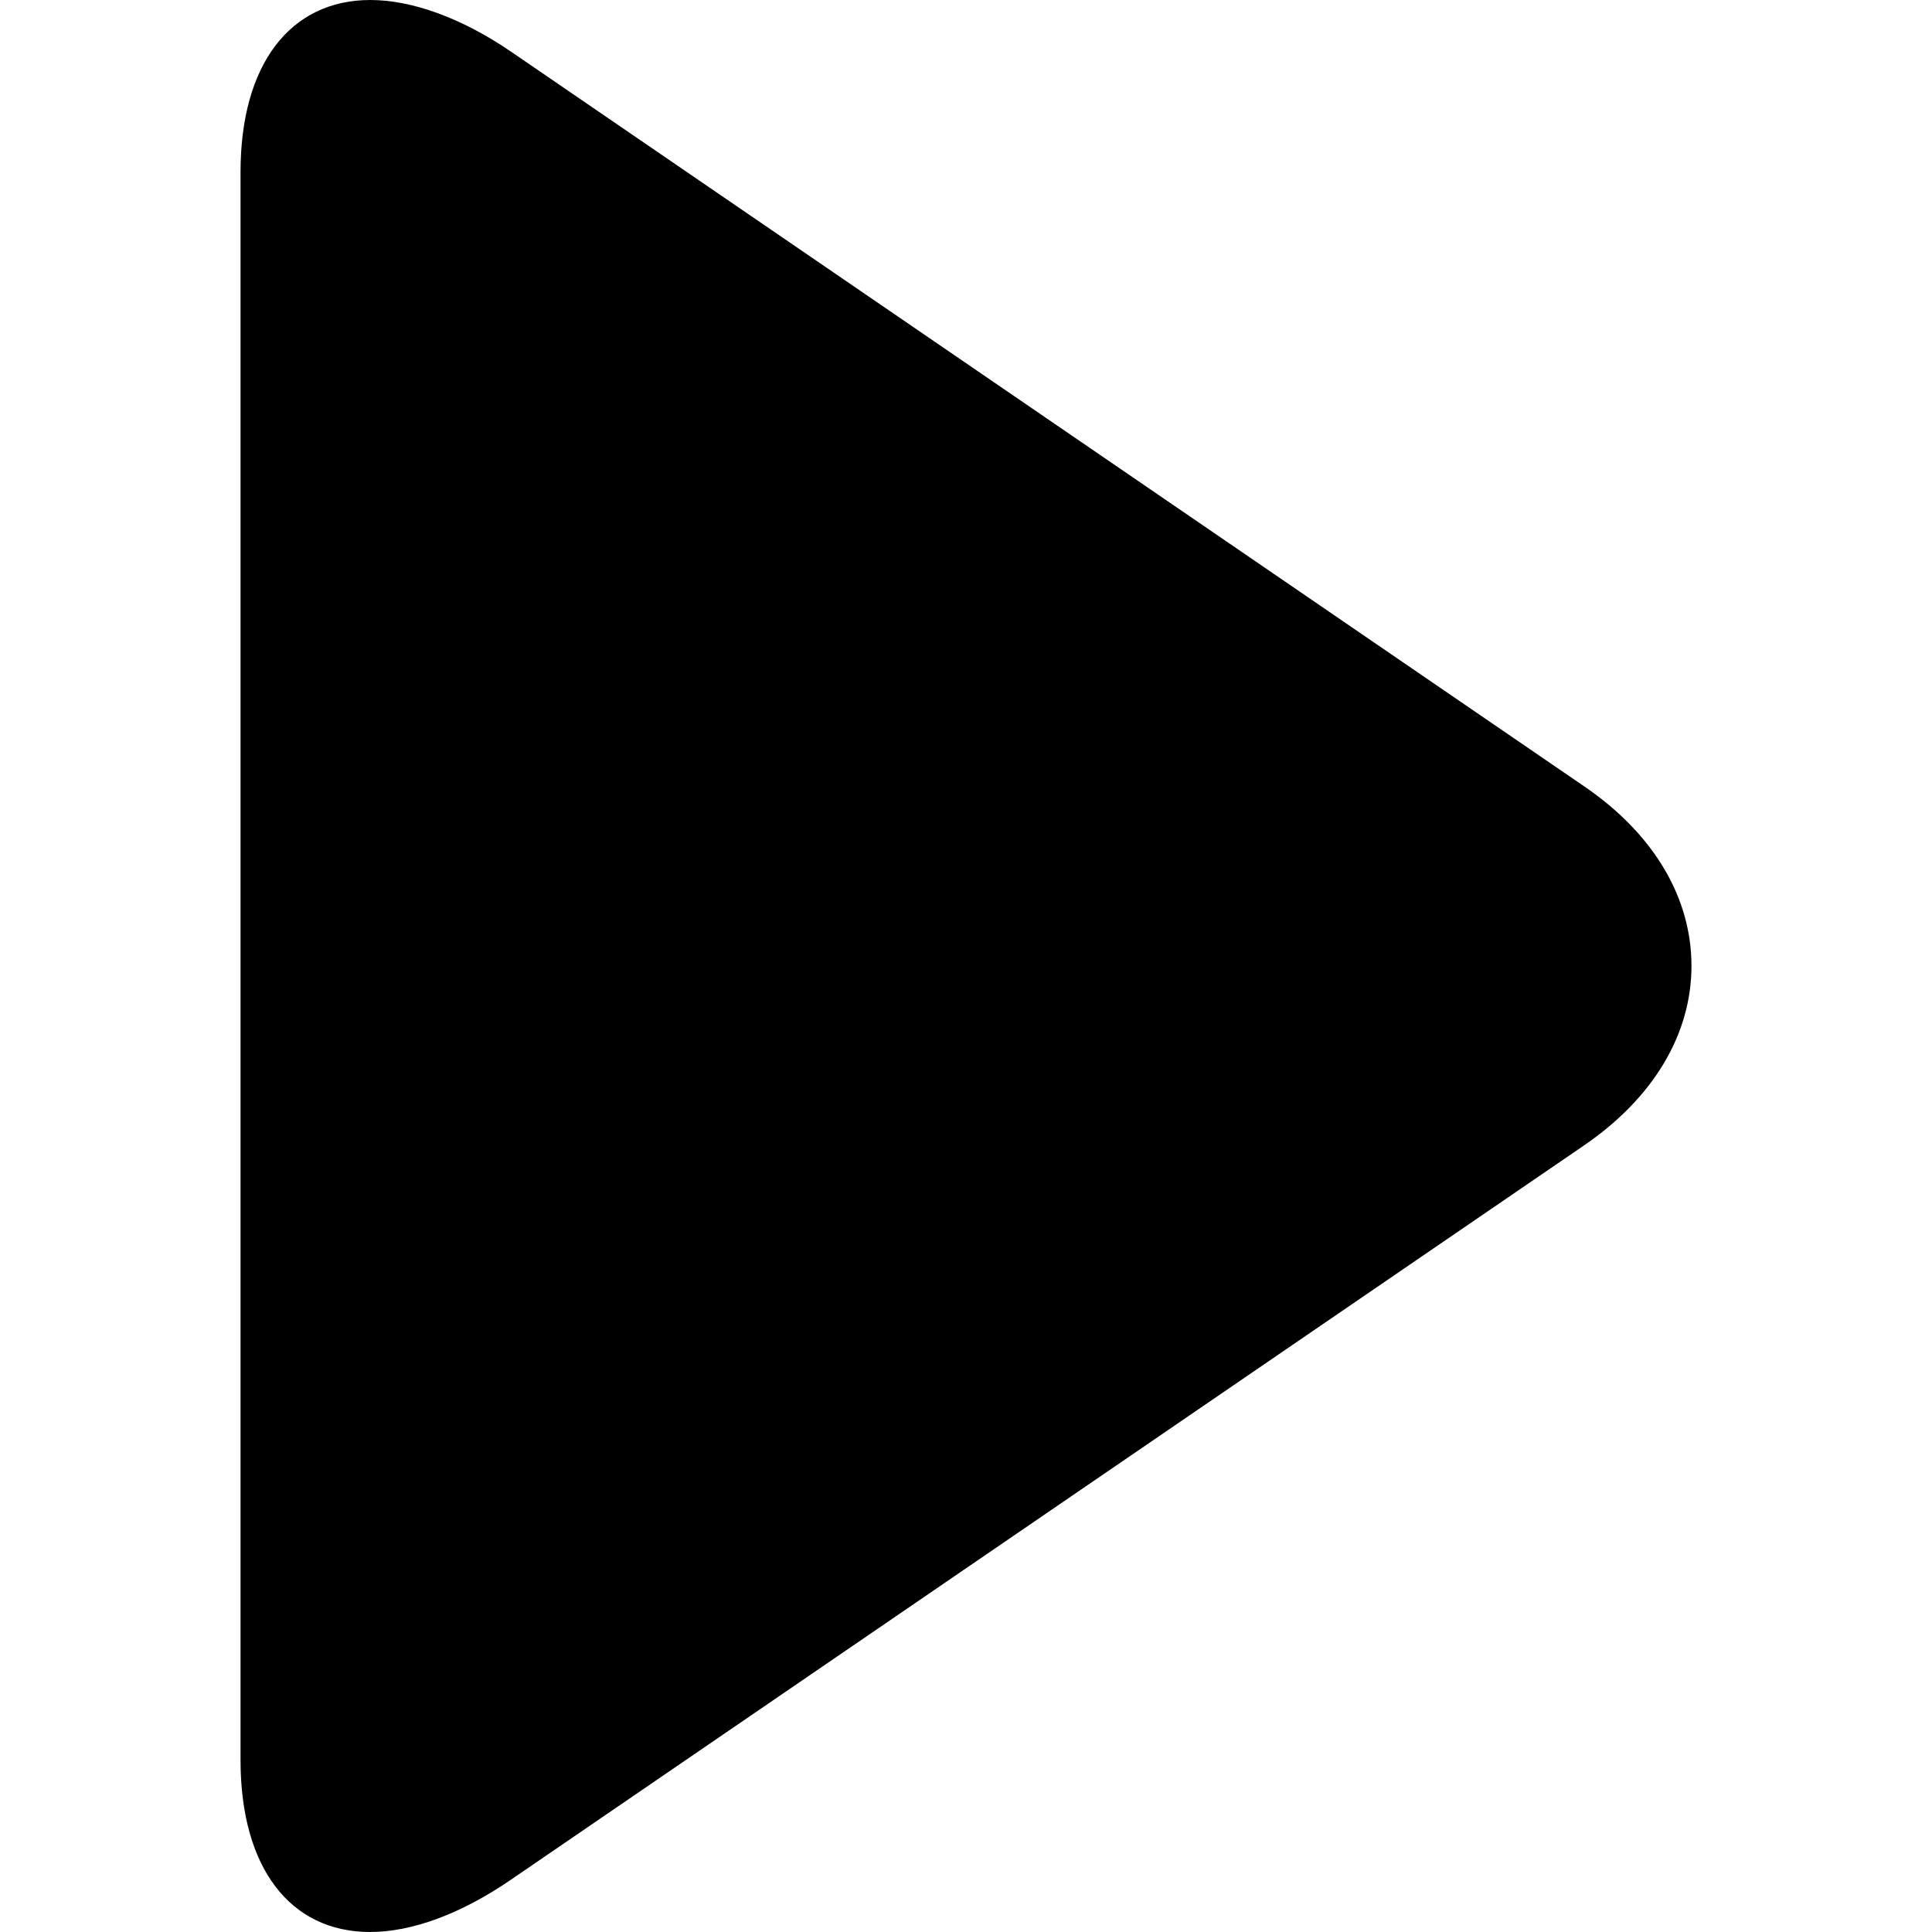
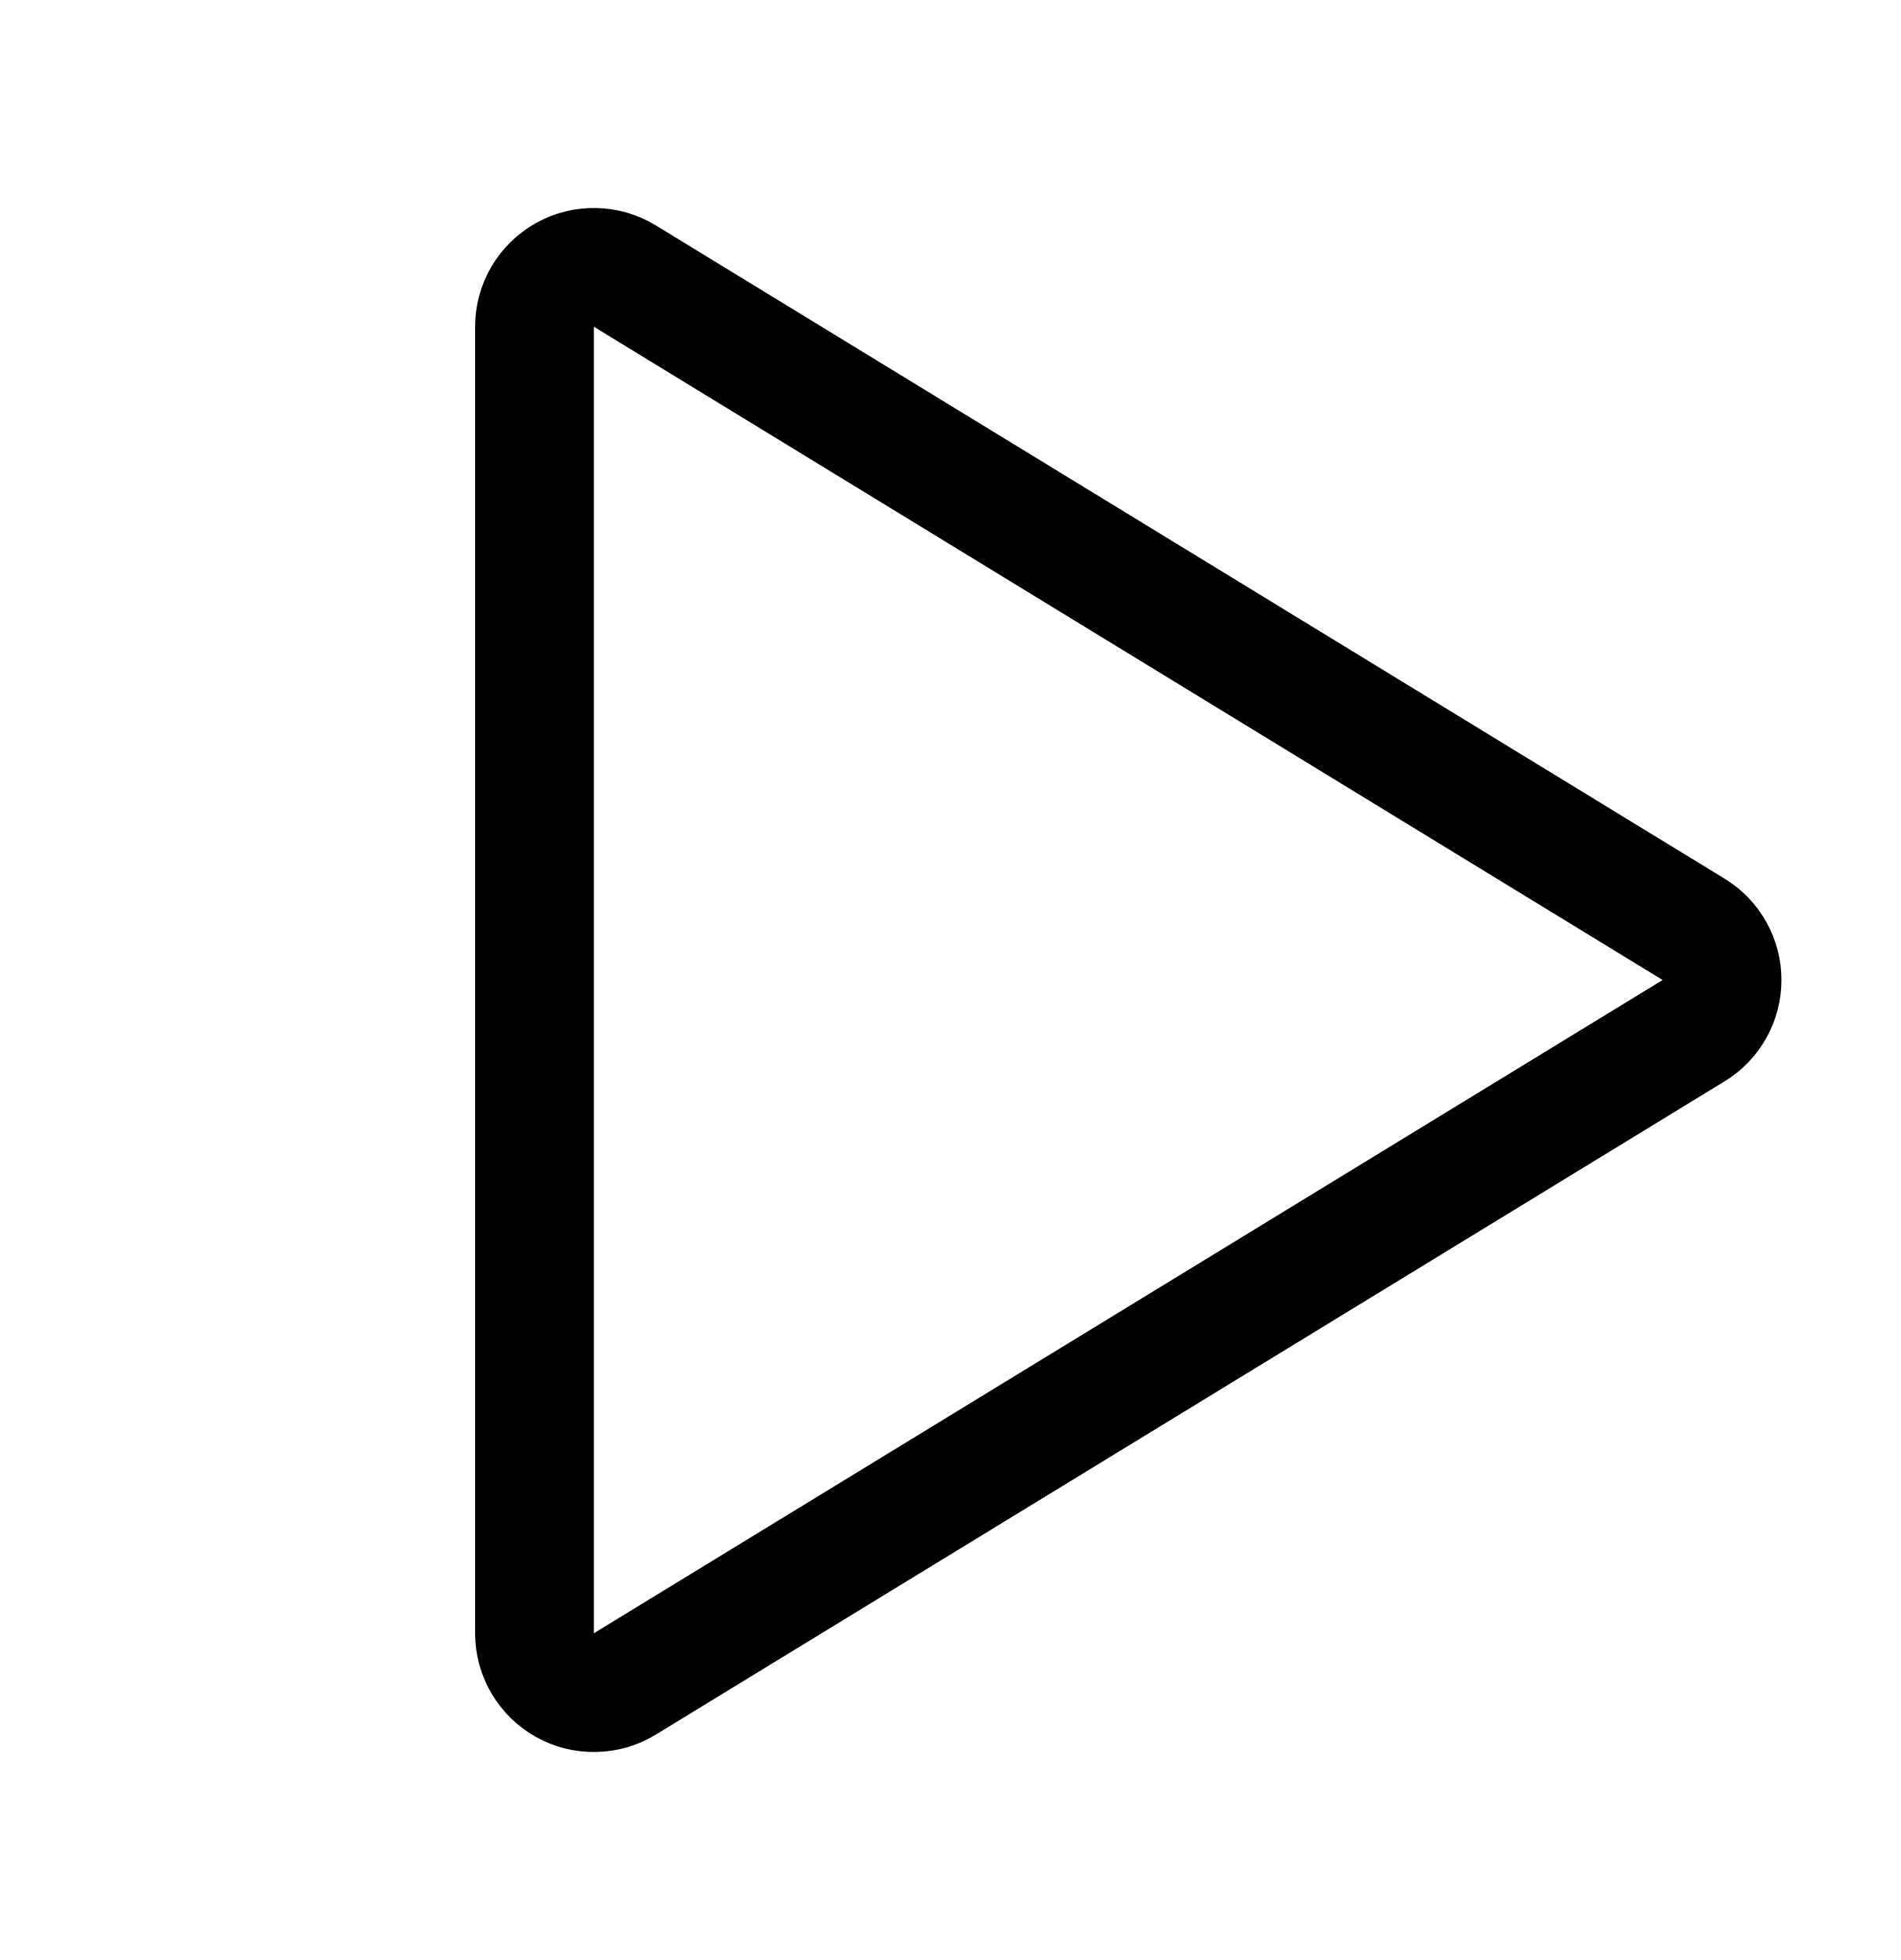
- <svg xmlns="http://www.w3.org/2000/svg" version="1.1" id="Layer_1" x="0px" y="0px" viewBox="0 0 494.148 494.148" style="enable-background:new 0 0 494.148 494.148;" xml:space="preserve">
-   <g>
-     <g>
-       <path d="M405.284,201.188L130.804,13.28C118.128,4.596,105.356,0,94.74,0C74.216,0,61.52,16.472,61.52,44.044v406.124     c0,27.54,12.68,43.98,33.156,43.98c10.632,0,23.2-4.6,35.904-13.308l274.608-187.904c17.66-12.104,27.44-28.392,27.44-45.884     C432.632,229.572,422.964,213.288,405.284,201.188z" />
-     </g>
-   </g>
+ <svg xmlns="http://www.w3.org/2000/svg" width="32" height="33" viewBox="0 0 32 33" fill="none">
+   <path d="M28.518 15.647L10.521 4.648C10.37 4.556 10.196 4.505 10.019 4.502C9.841 4.498 9.666 4.542 9.511 4.629C9.356 4.716 9.227 4.843 9.137 4.996C9.047 5.149 9 5.324 9 5.501V27.499C9 27.676 9.047 27.851 9.137 28.004C9.227 28.157 9.356 28.284 9.511 28.371C9.666 28.458 9.841 28.502 10.019 28.498C10.196 28.495 10.37 28.445 10.521 28.352L28.518 17.353C28.665 17.264 28.785 17.139 28.869 16.989C28.953 16.84 28.997 16.671 28.997 16.5C28.997 16.329 28.953 16.16 28.869 16.011C28.785 15.861 28.665 15.736 28.518 15.647Z" stroke="black" stroke-width="2" stroke-linecap="round" stroke-linejoin="round" />
</svg>
